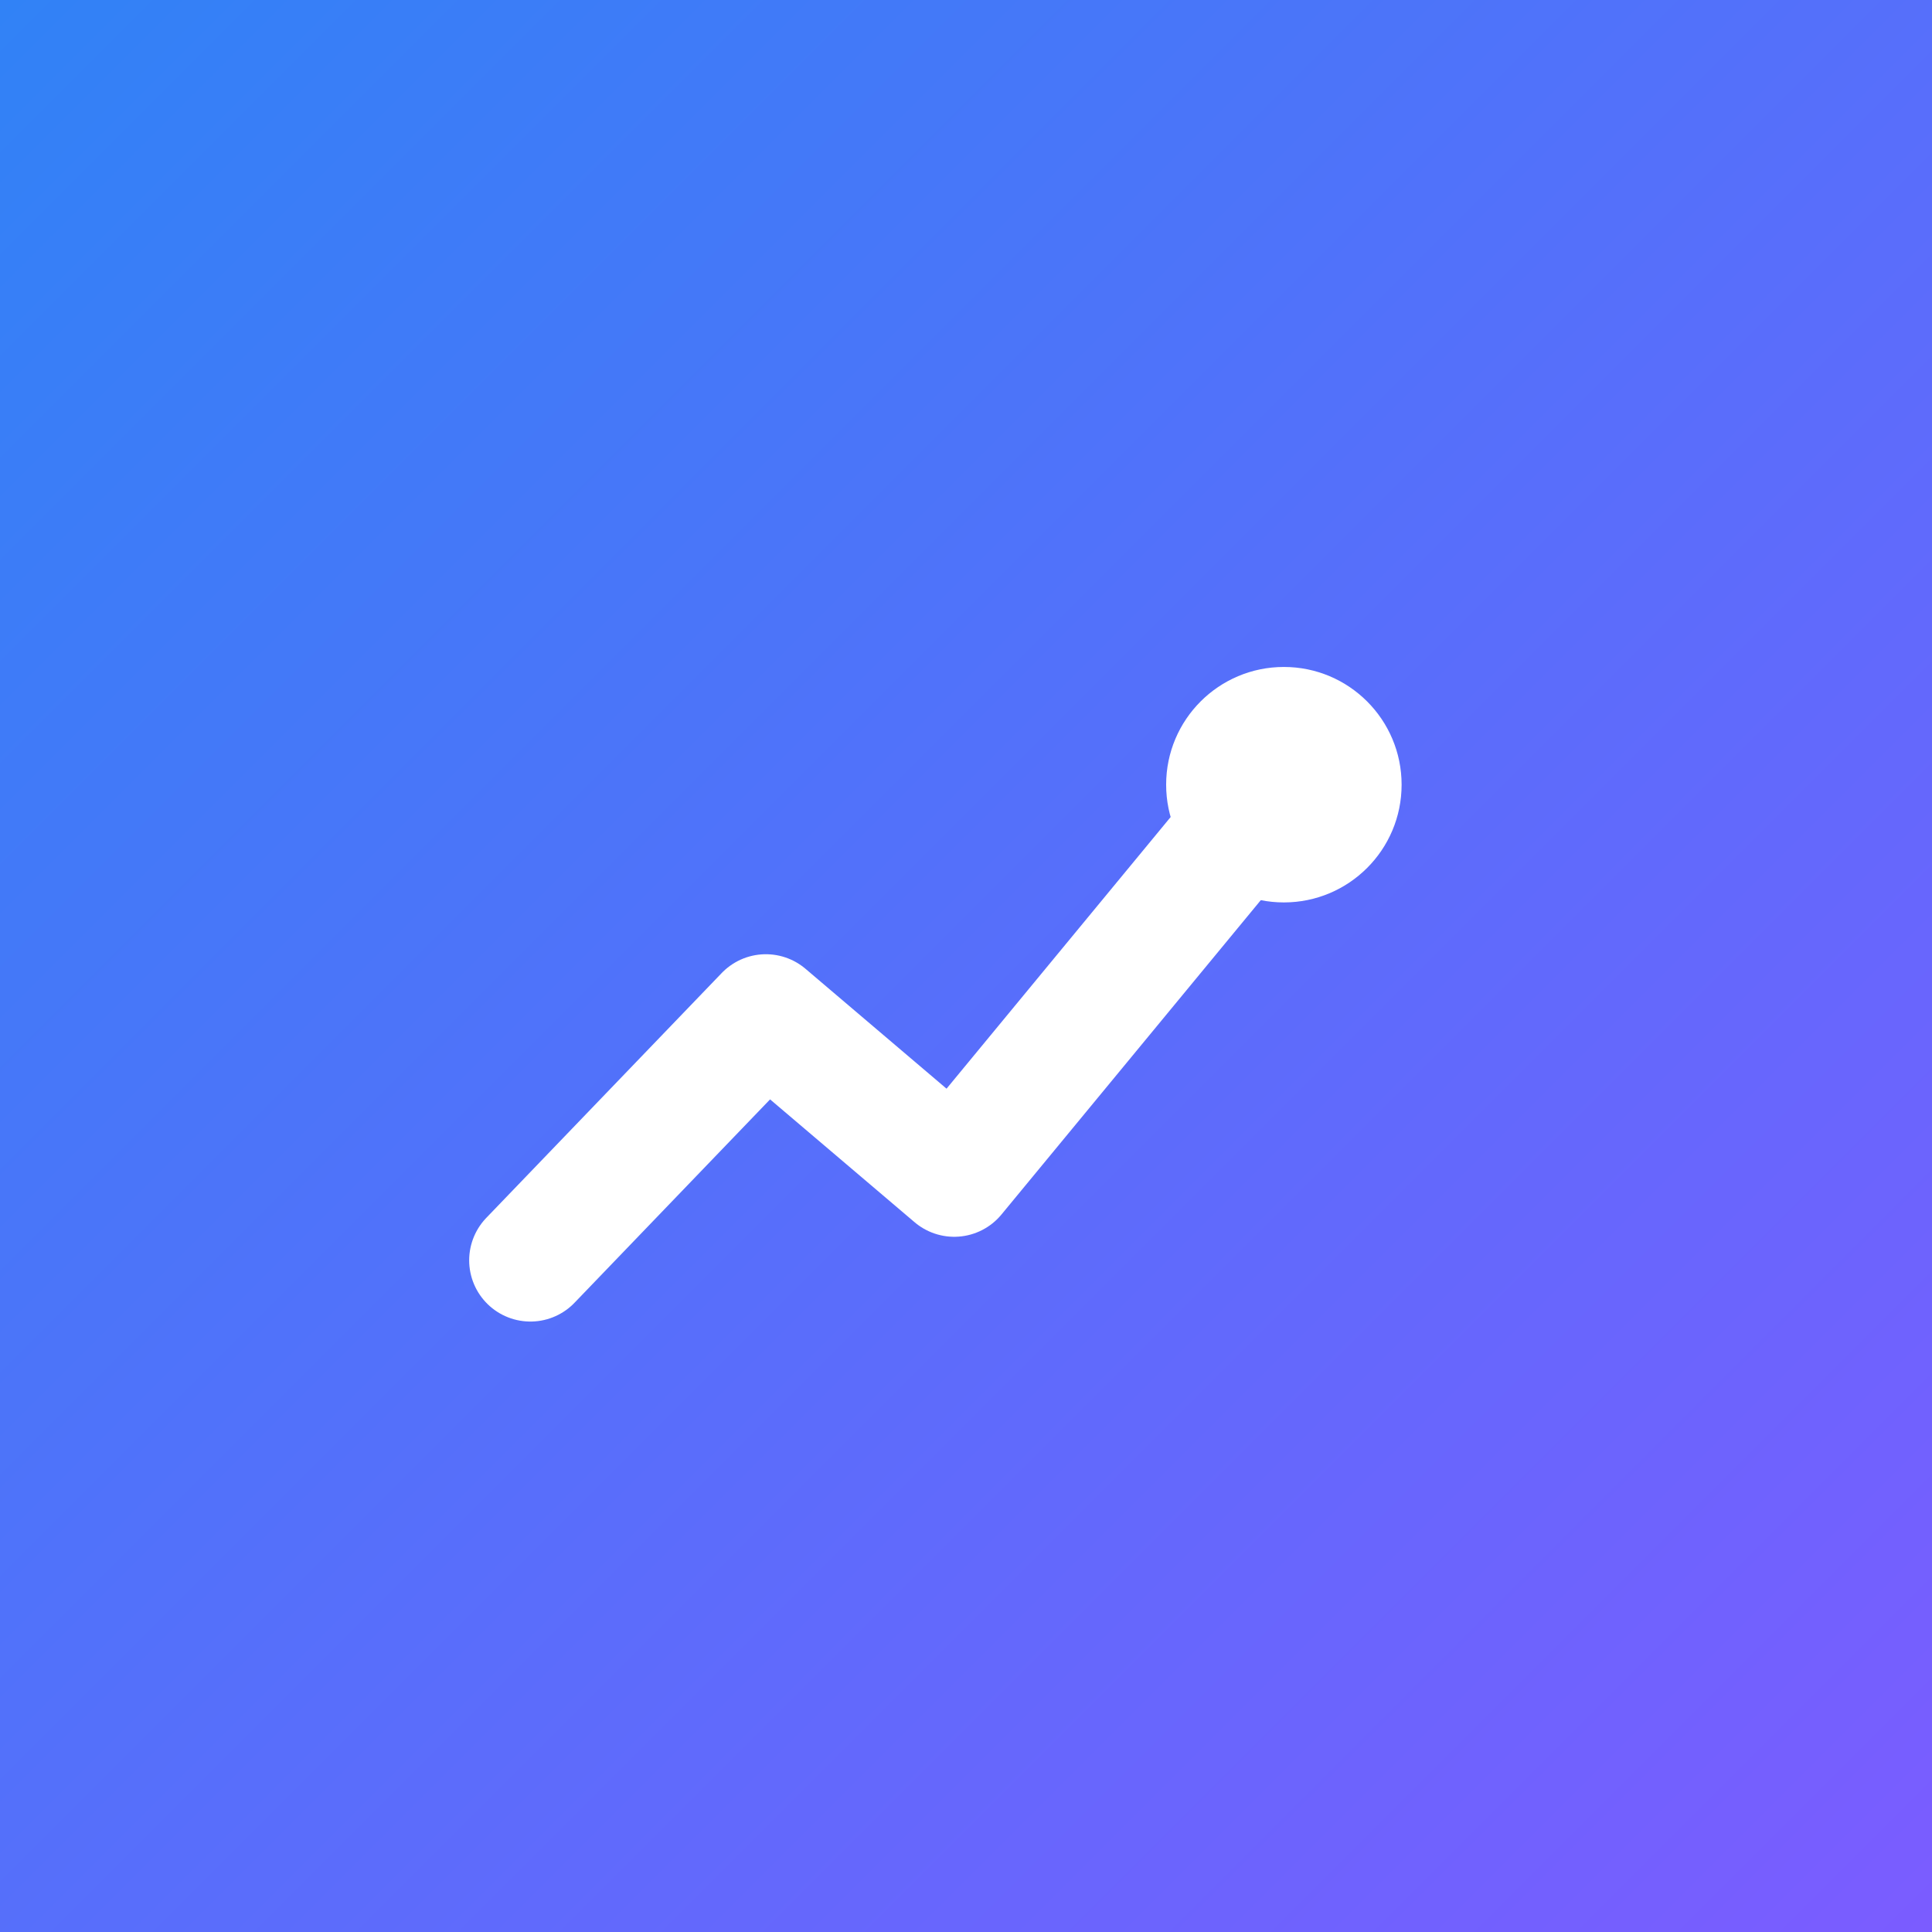
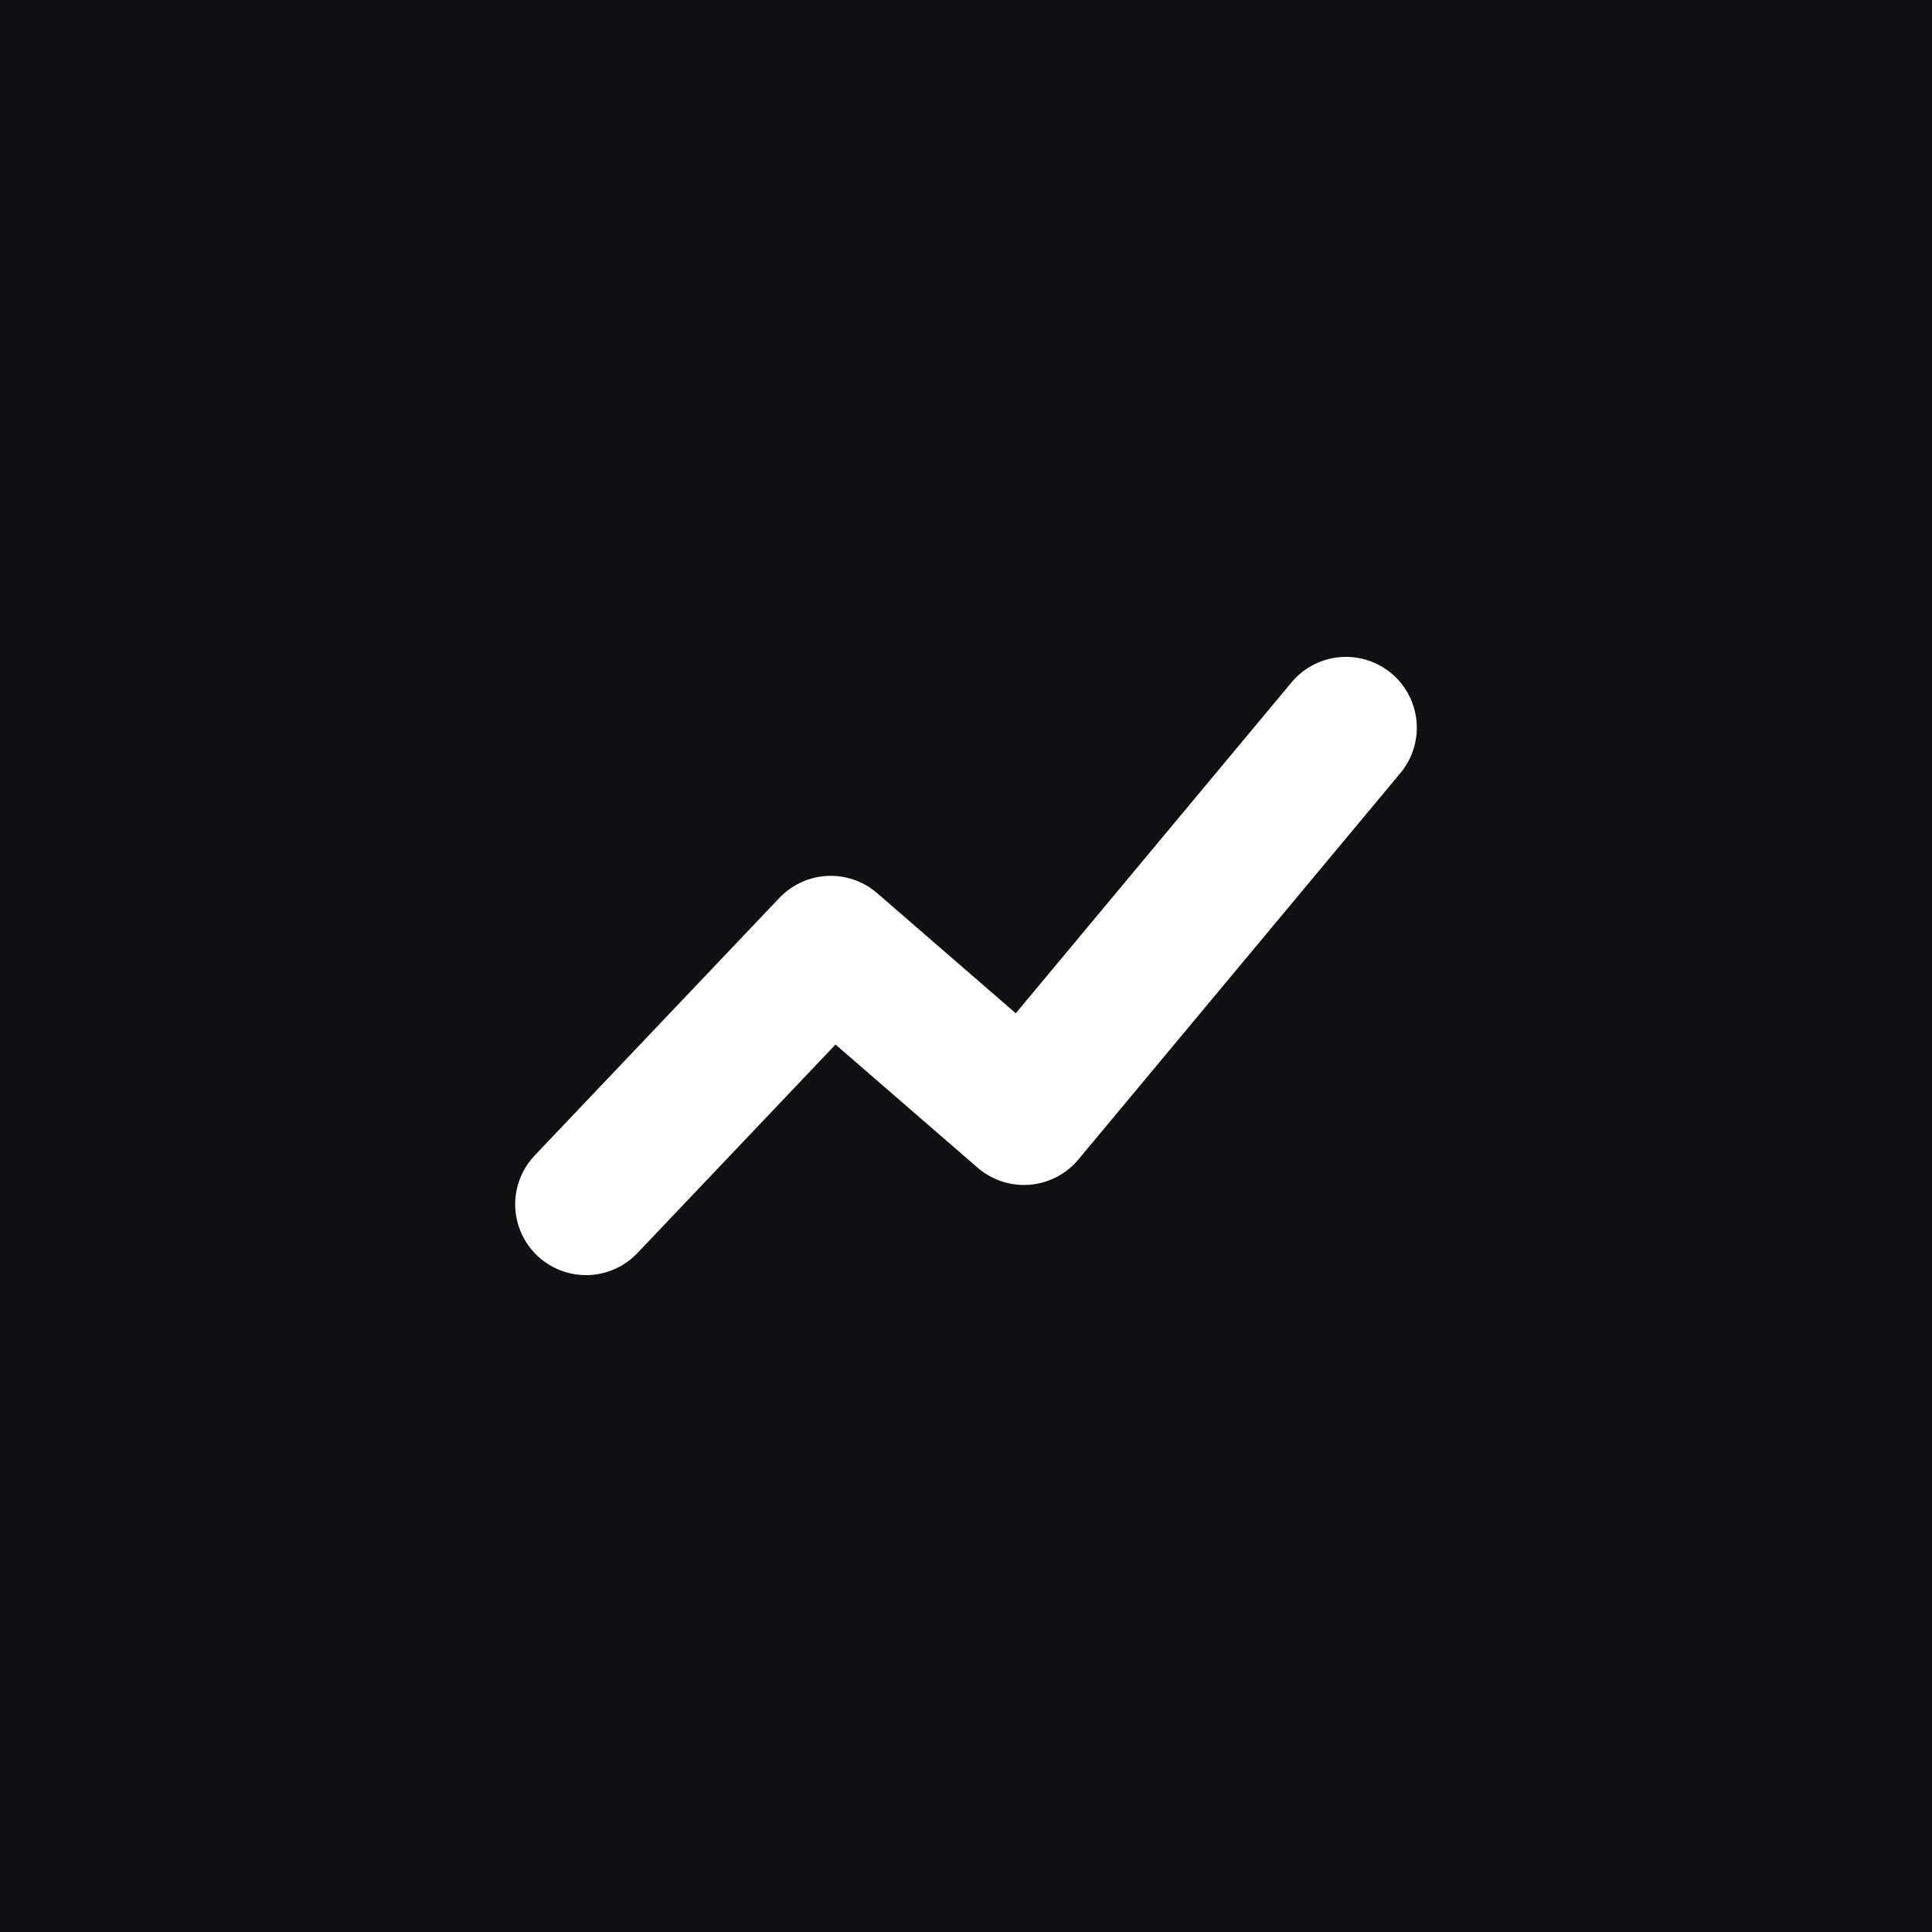
- <svg xmlns="http://www.w3.org/2000/svg" viewBox="0 0 32 32">
-   <defs>
-     <linearGradient id="g" x1="0" y1="0" x2="32" y2="32" gradientUnits="userSpaceOnUse">
-       <stop stop-color="#3182f6" />
-       <stop offset="1" stop-color="#7b5cff" />
-     </linearGradient>
-   </defs>
-   <rect width="32" height="32" fill="url(#g)" />
-   <g transform="translate(16 16) scale(0.78) translate(-17.25 -15.25)">
-     <path d="M8 21.5l5-5.2 4 3.4 6.6-8" fill="none" stroke="#fff" stroke-width="2.6" stroke-linecap="round" stroke-linejoin="round" />
-     <circle cx="24" cy="11.4" r="2.5" fill="#fff" />
+ <svg xmlns="http://www.w3.org/2000/svg" viewBox="0 0 24 24">
+   <rect width="24" height="24" fill="#111114" />
+   <g transform="translate(12 12) scale(0.8) translate(-11.9 -12.3)">
+     <path d="M6 16l3.8-4 3 2.6 5-6" fill="none" stroke="#fff" stroke-width="2.2" stroke-linecap="round" stroke-linejoin="round" />
  </g>
</svg>
